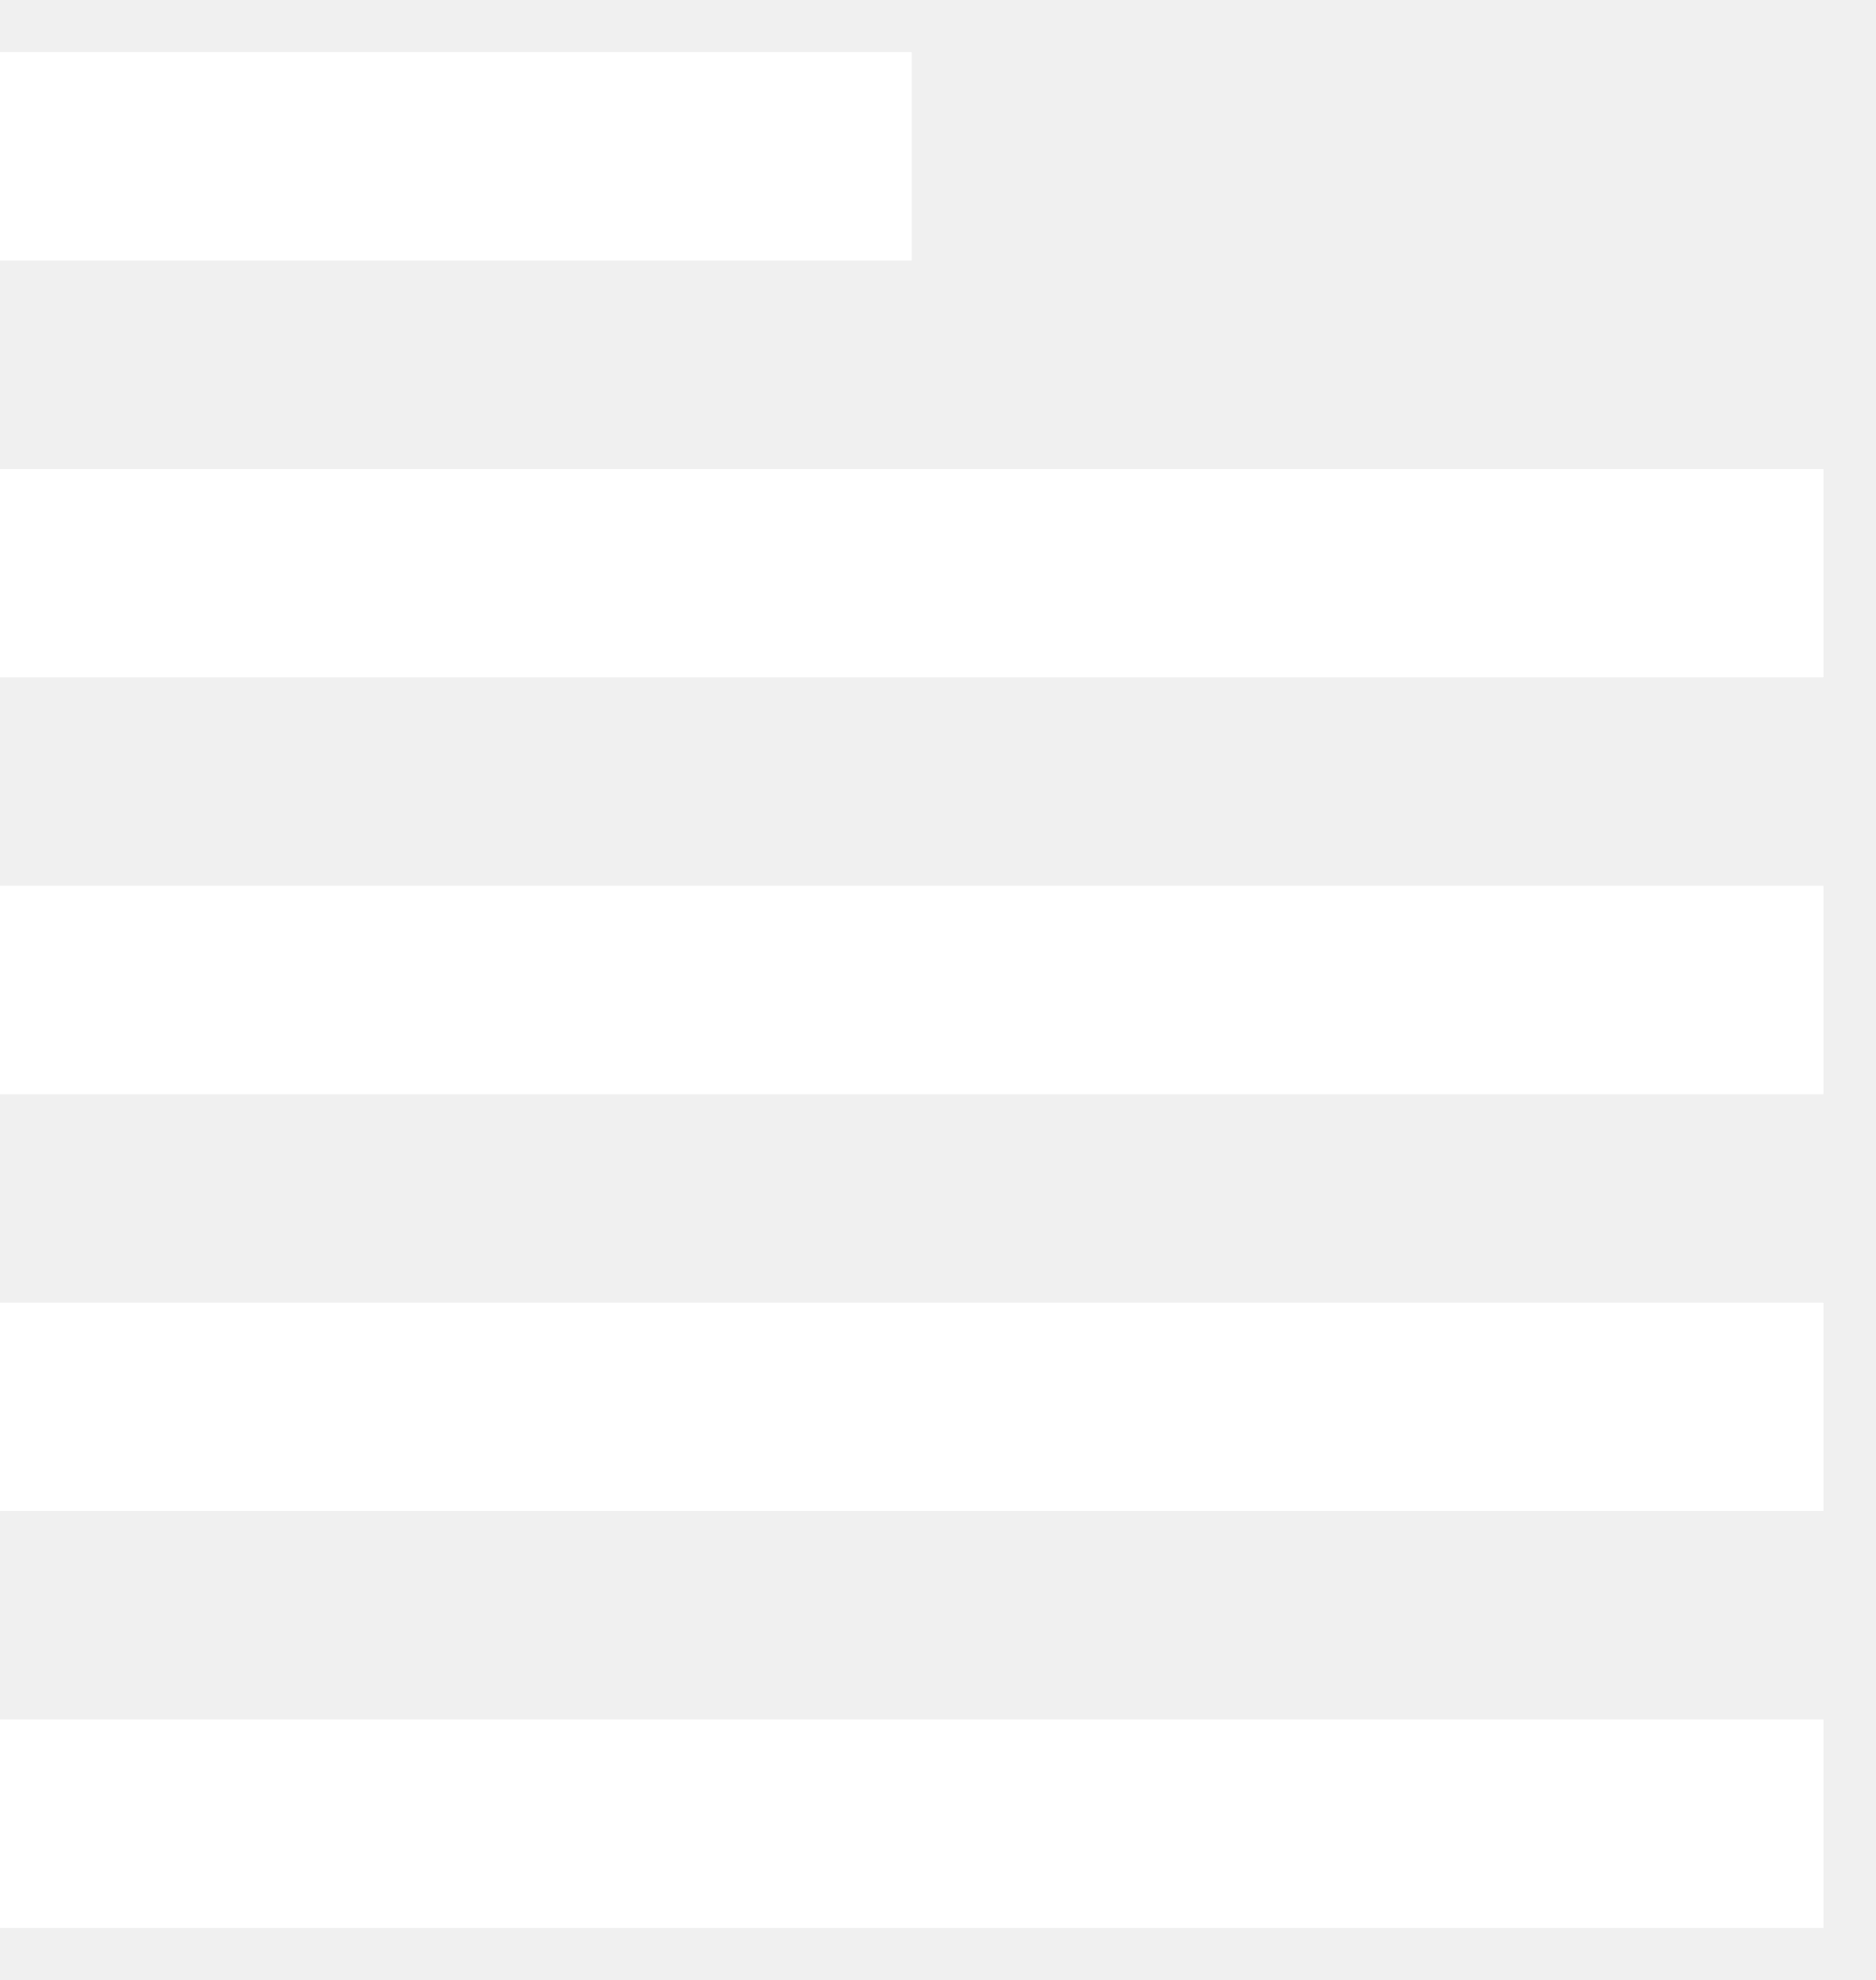
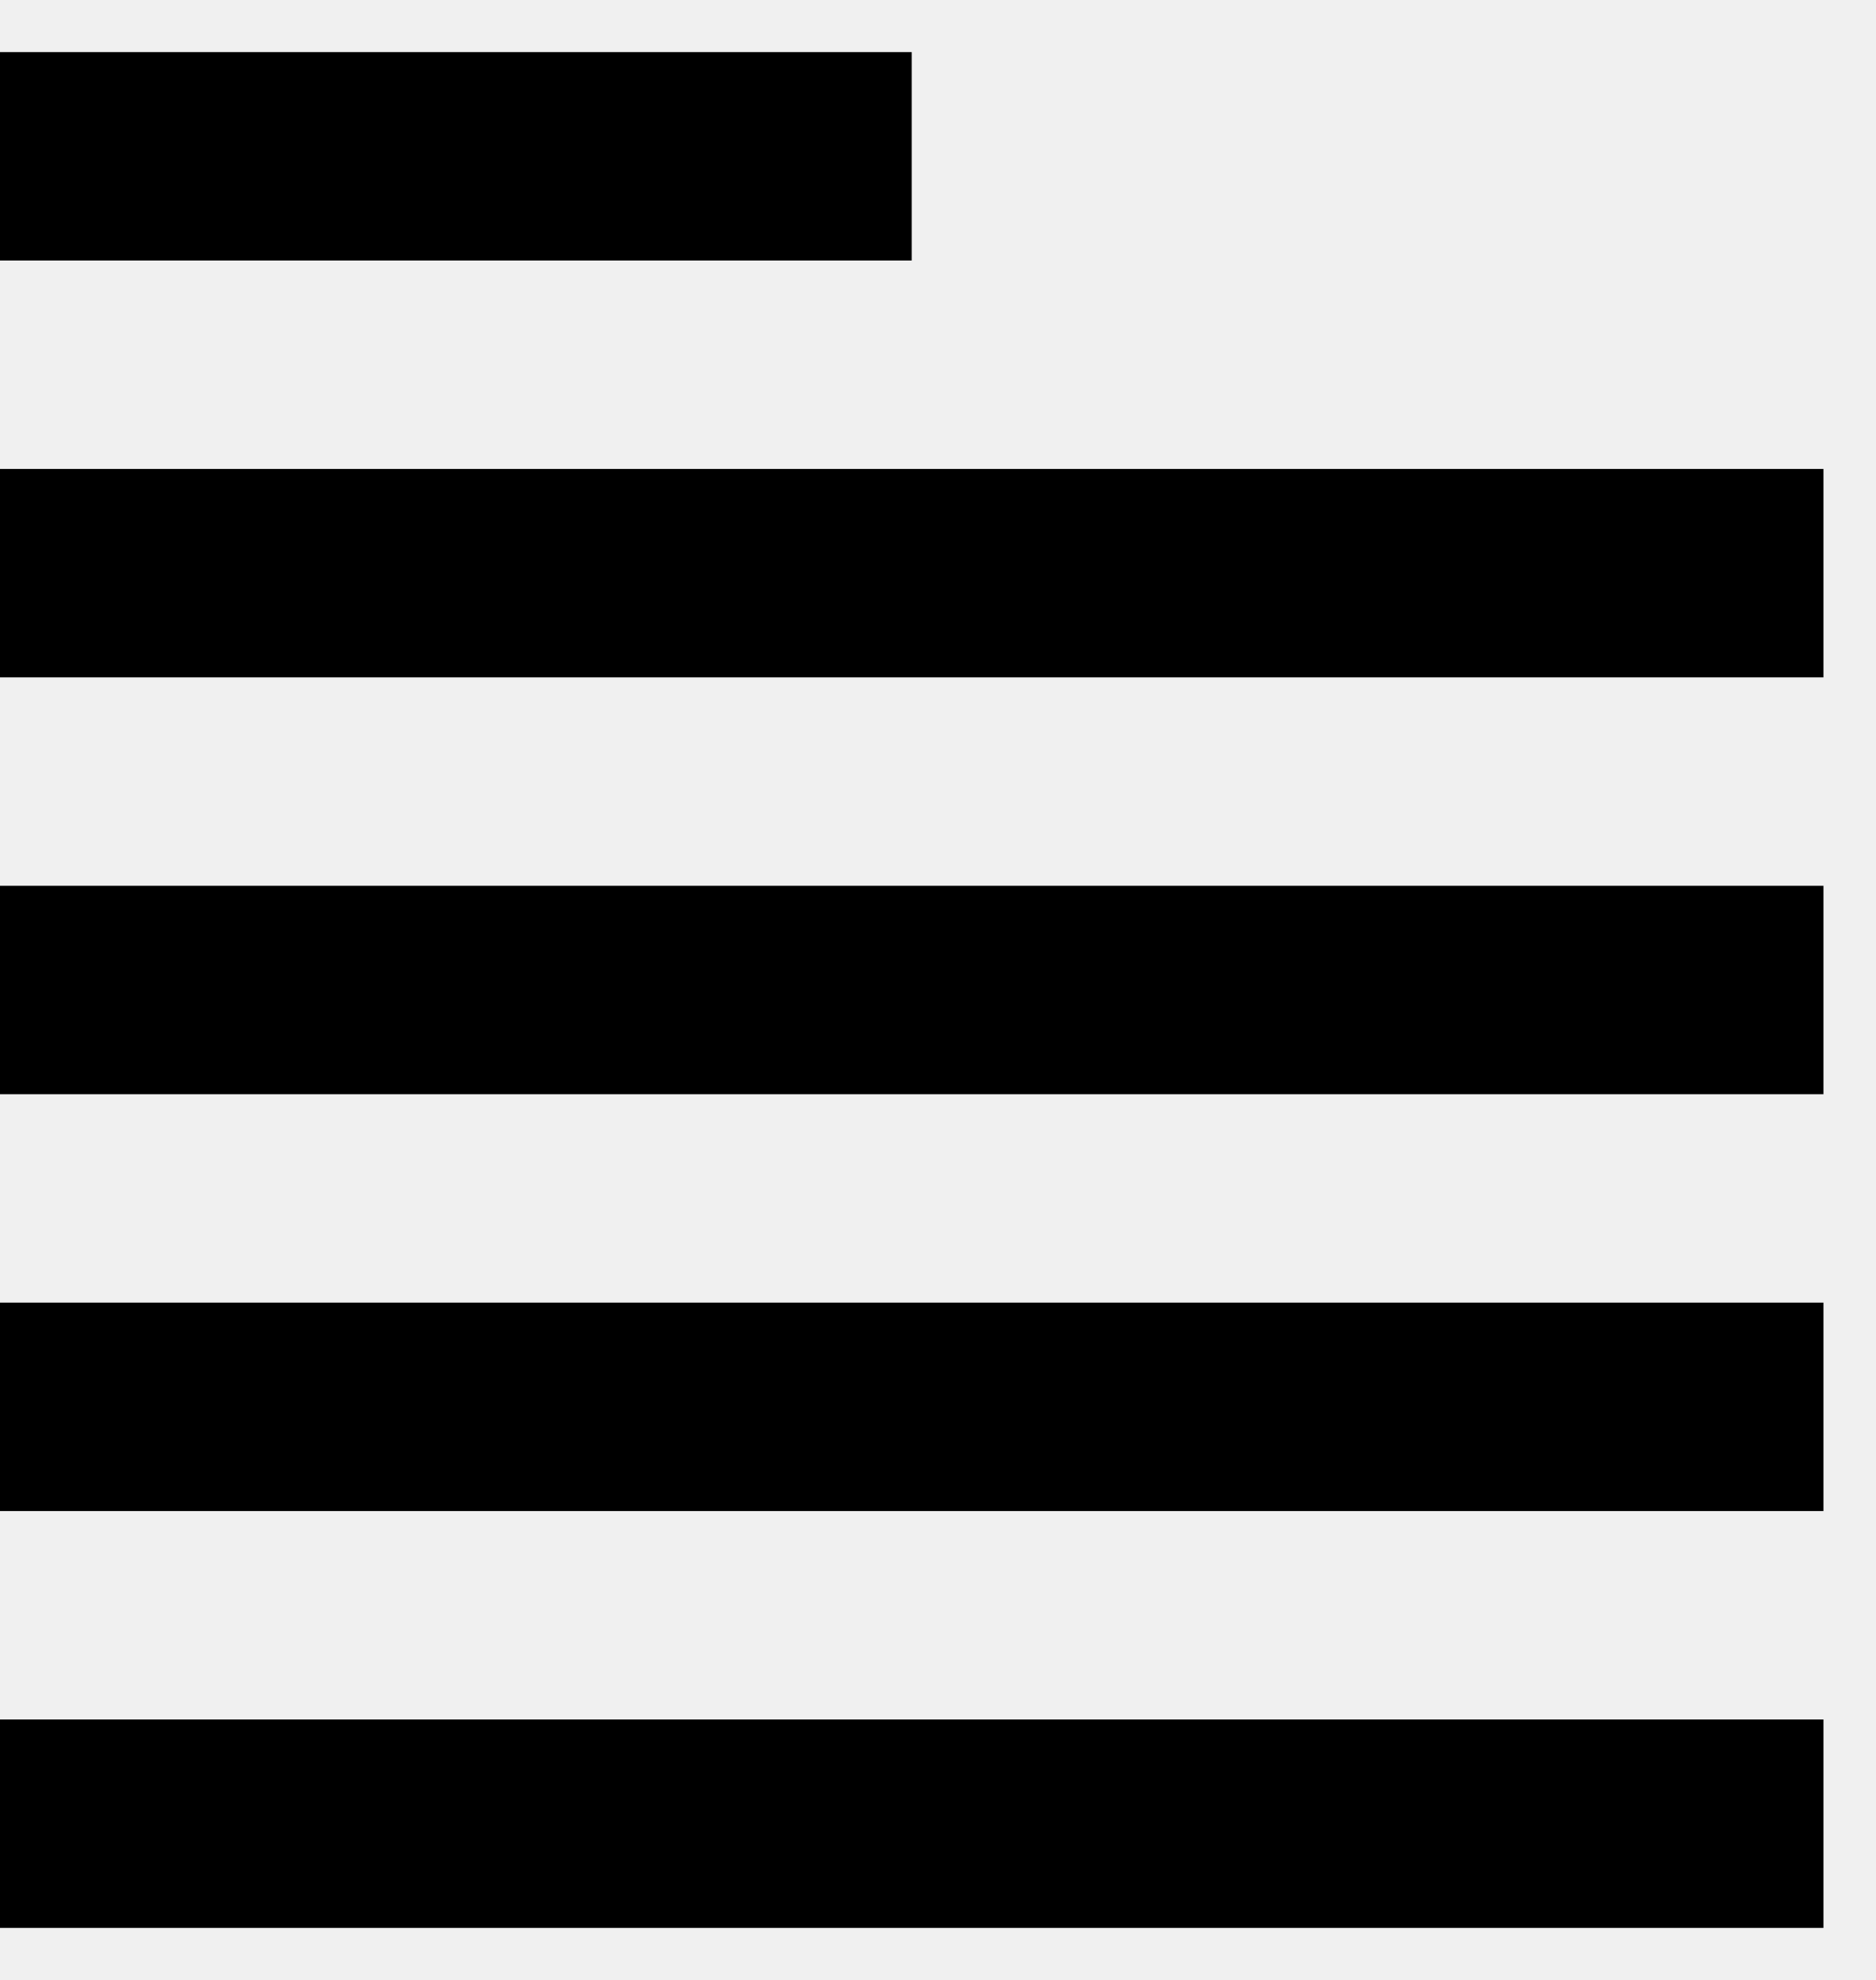
<svg xmlns="http://www.w3.org/2000/svg" width="18" height="19" viewBox="0 0 18 19">
-   <g fill="none" fill-rule="evenodd" stroke="#FFF" stroke-width="2">
+   <g fill="none" stroke-width="2" stroke="currentColor">
    <path d="M0 1.5h8.75M0 5.5h17.5M0 9.5h17.5M0 13.5h17.5M0 17.5h17.5" />
  </g>
</svg>
